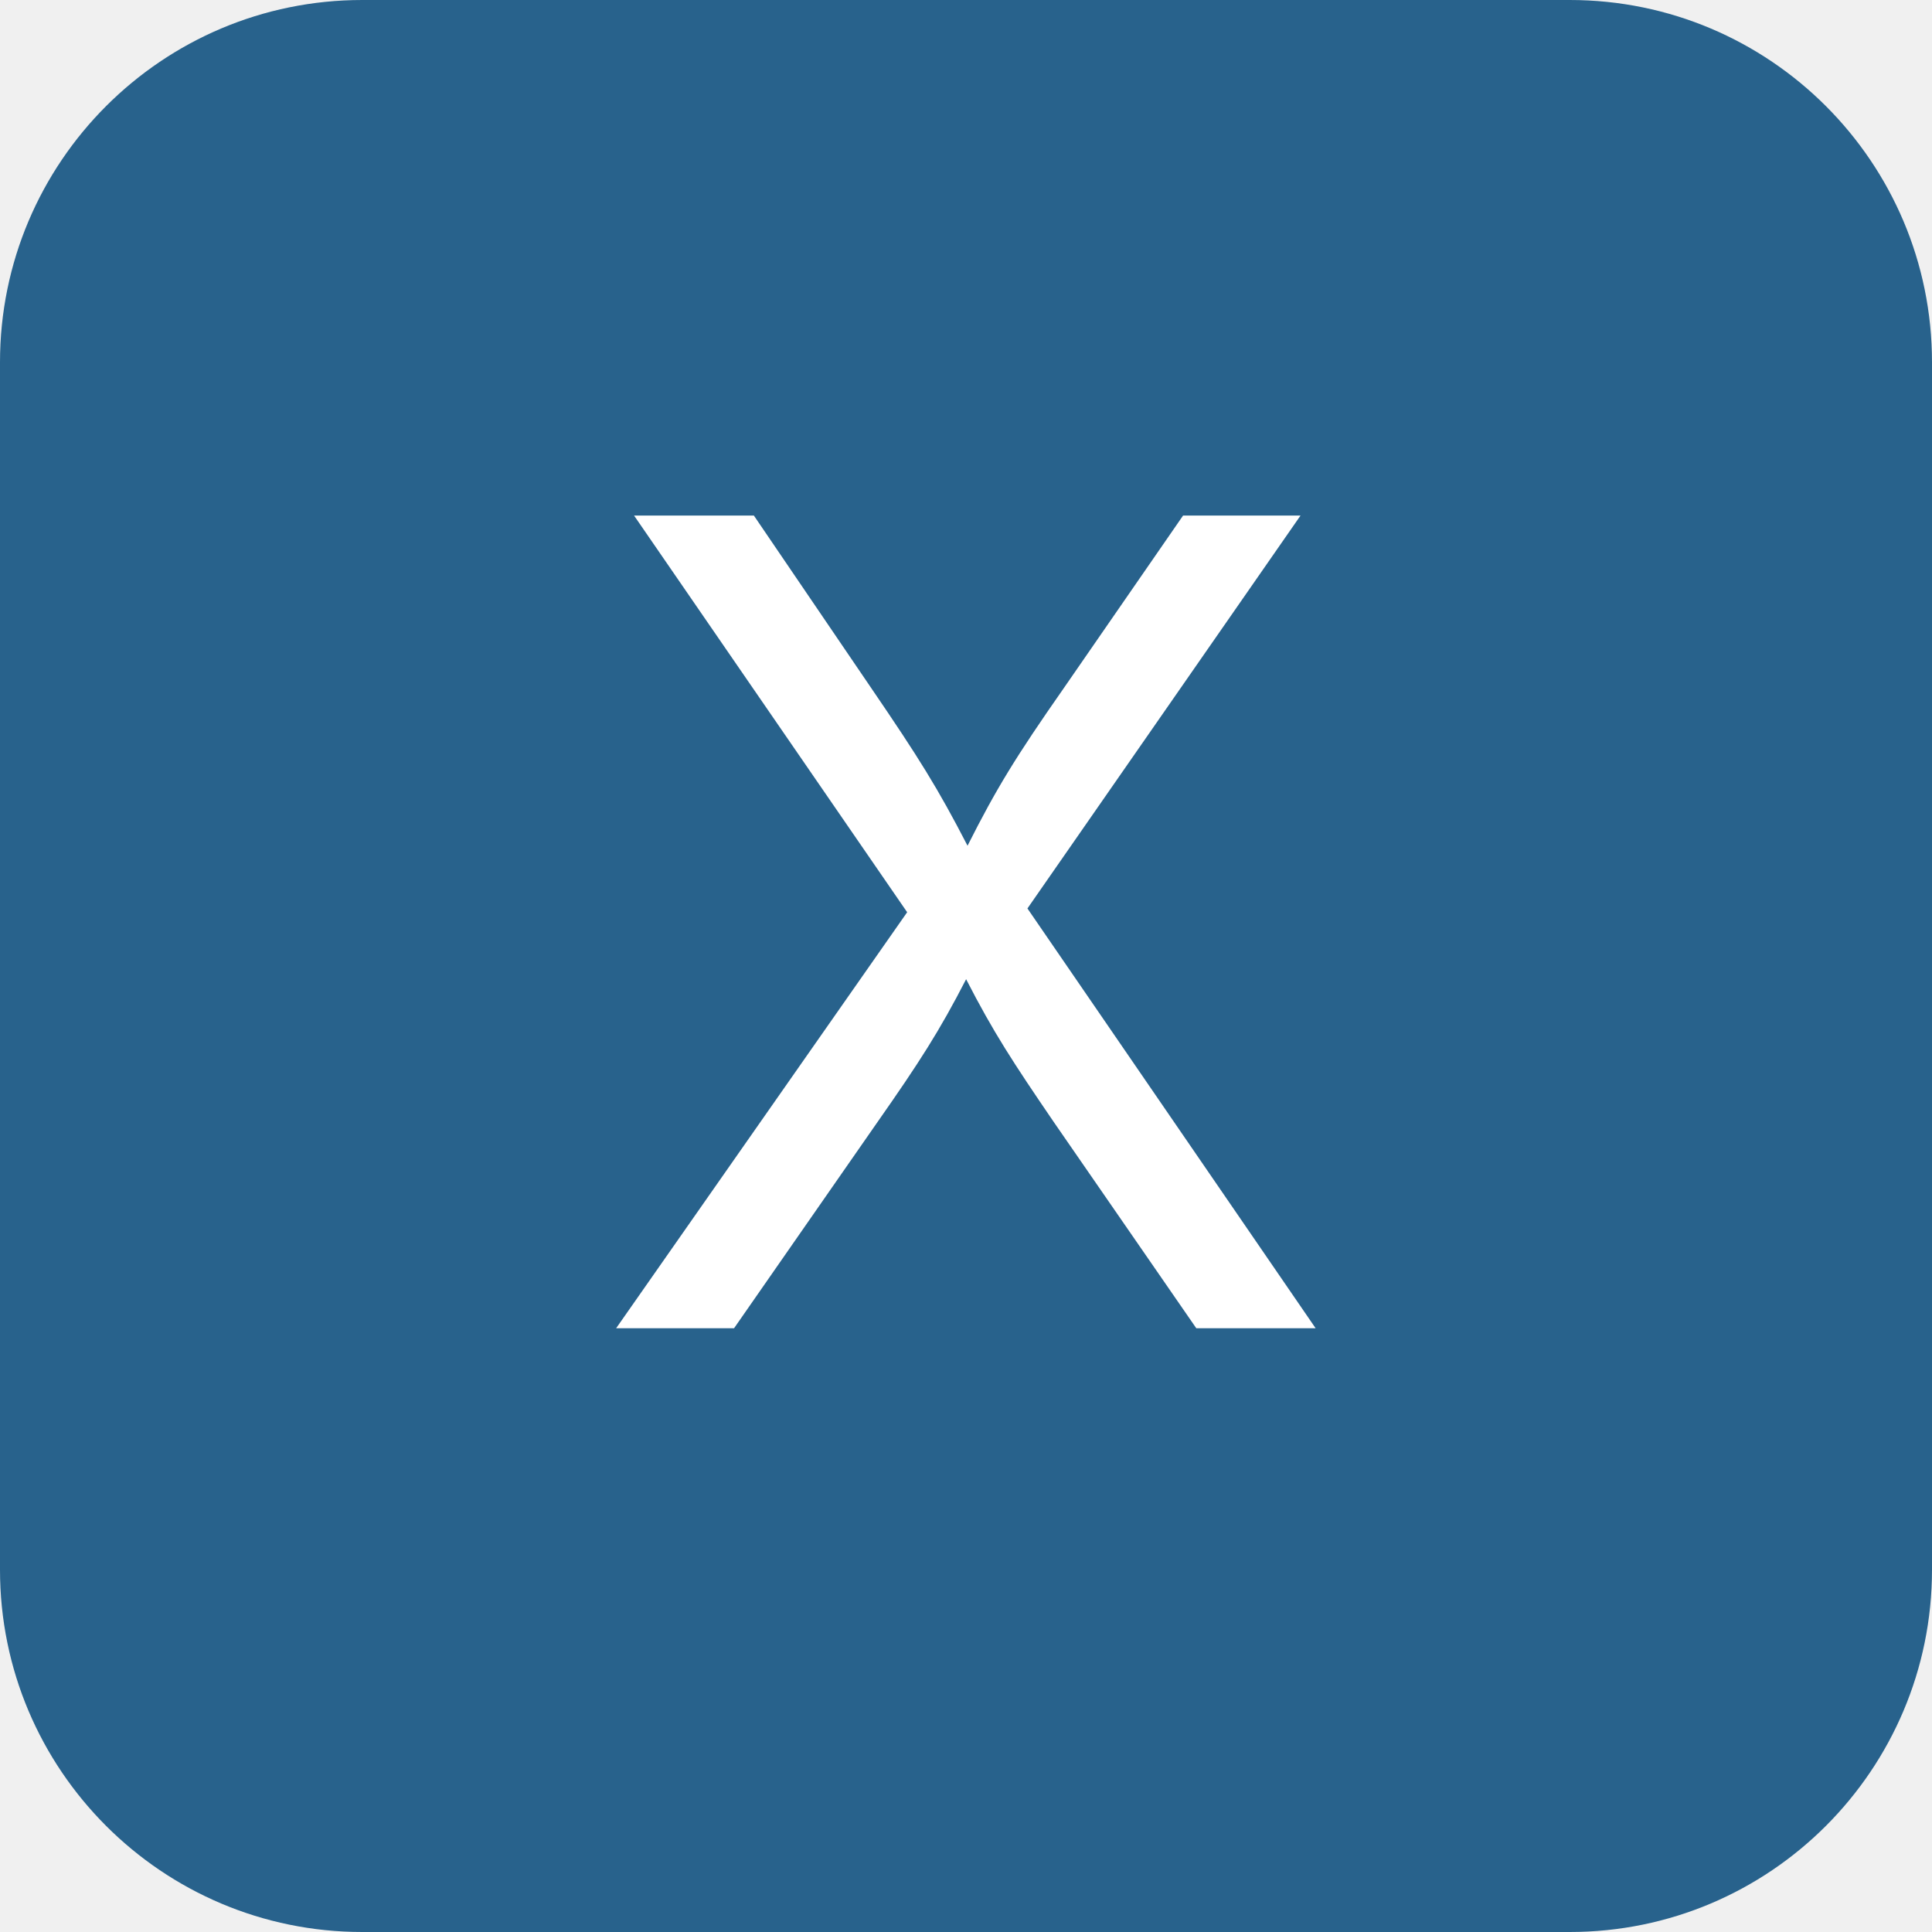
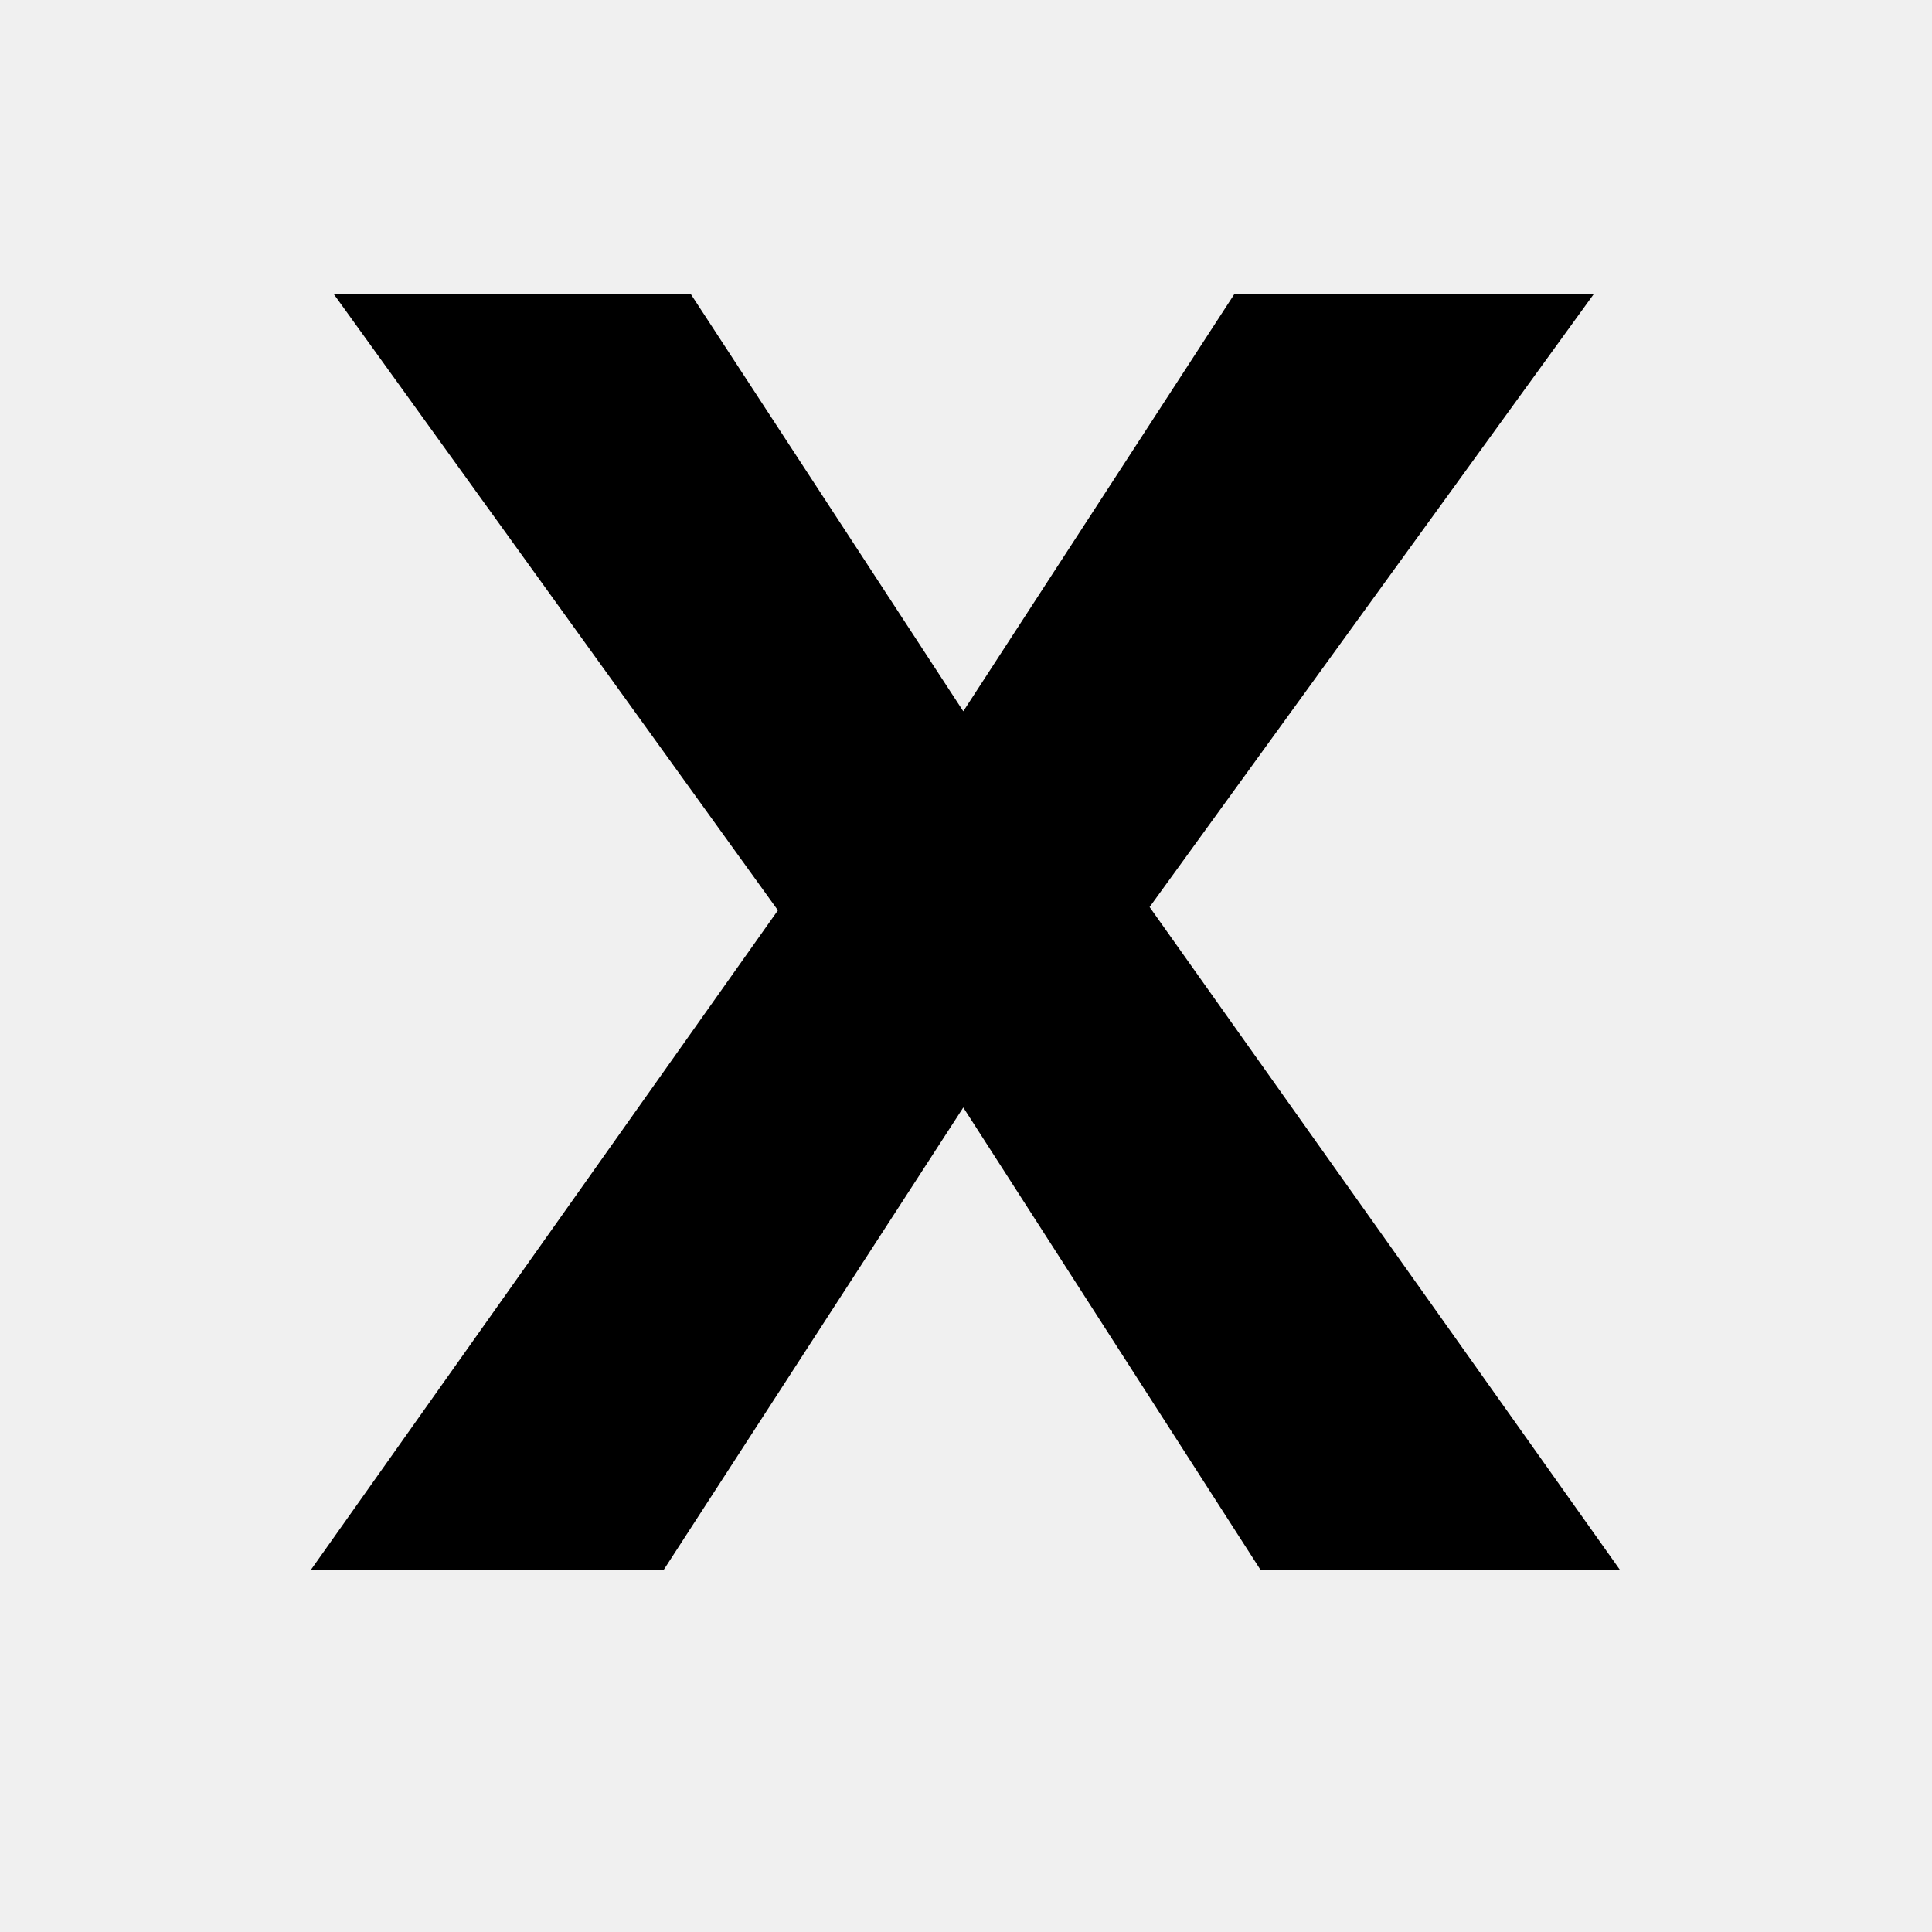
<svg xmlns="http://www.w3.org/2000/svg" viewBox="0 0 64 64">
-   <rect width="64" height="64" rx="12" fill="#28628c" />
-   <text x="32" y="44" font-family="-apple-system,BlinkMacSystemFont,Segoe UI,sans-serif" font-size="37" text-anchor="middle" fill="#fff">X</text>
+   <style>
+     text { fill: #000; }
+     @media (prefers-color-scheme: dark) { text { fill: #fff; } }
+   </style>
+   <text x="32" y="52" font-family="-apple-system,BlinkMacSystemFont,Segoe UI,Arial,sans-serif" font-size="80" font-weight="600" text-anchor="middle">x</text>
</svg>
